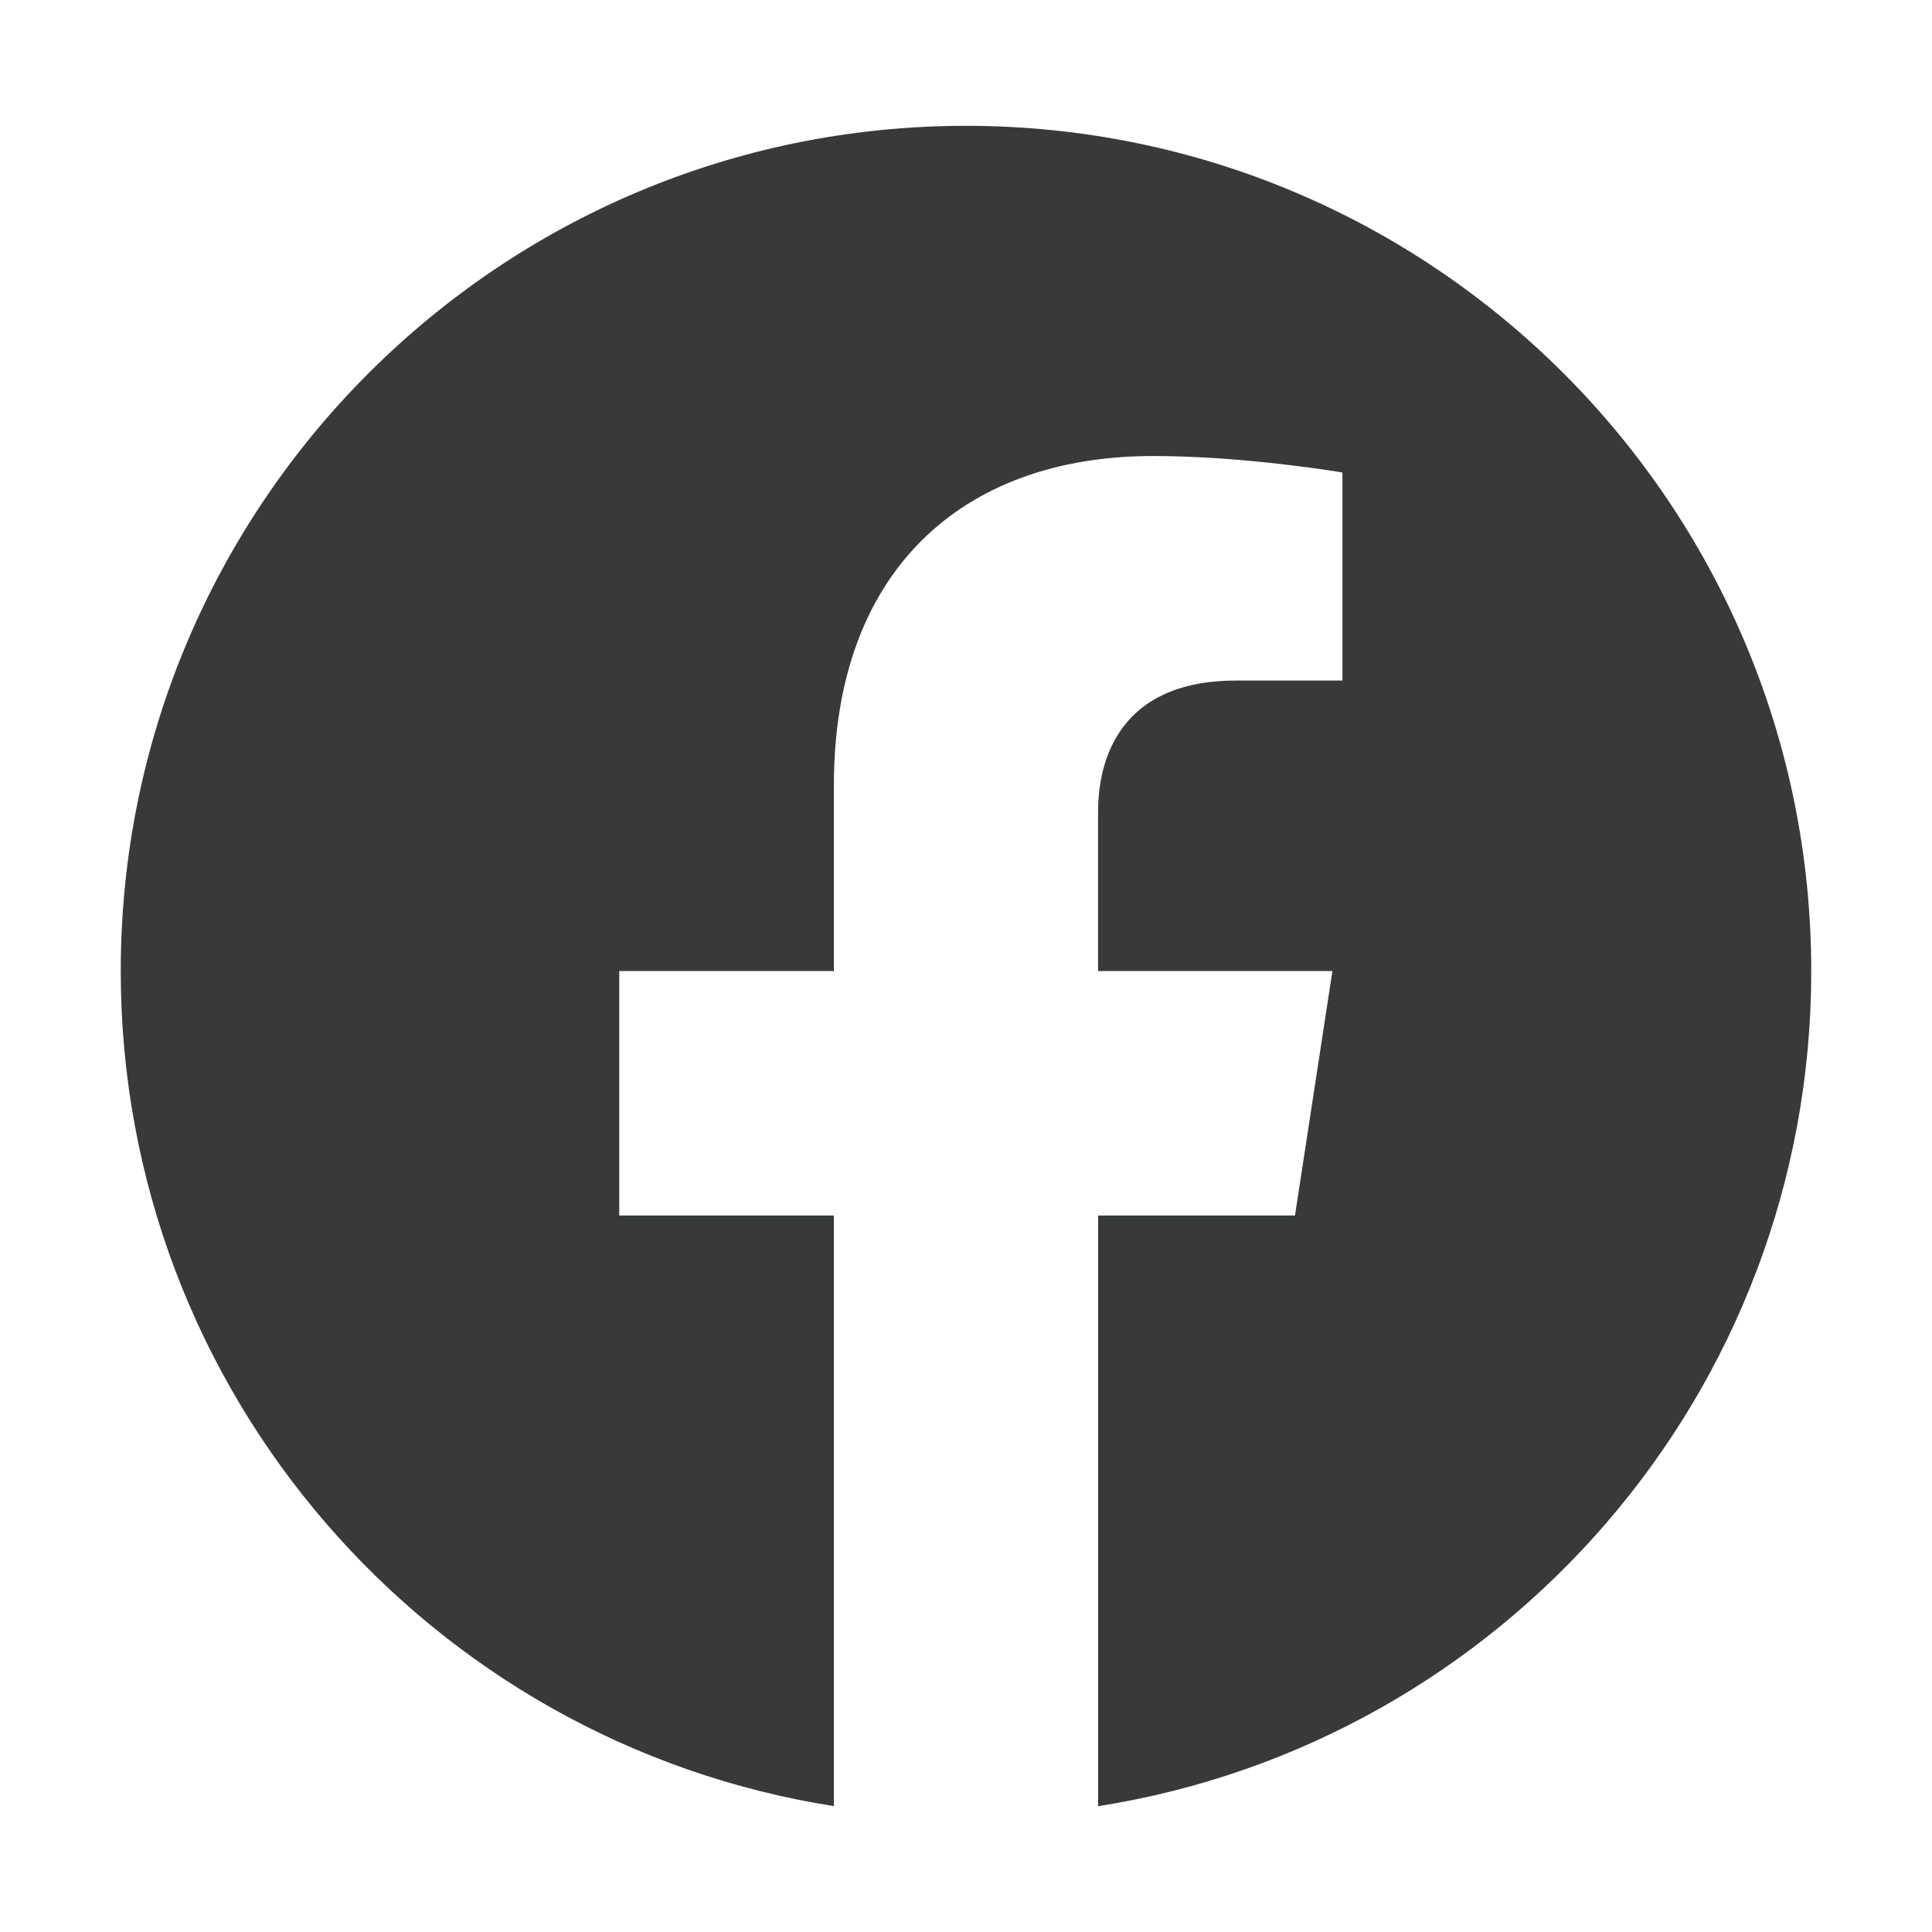
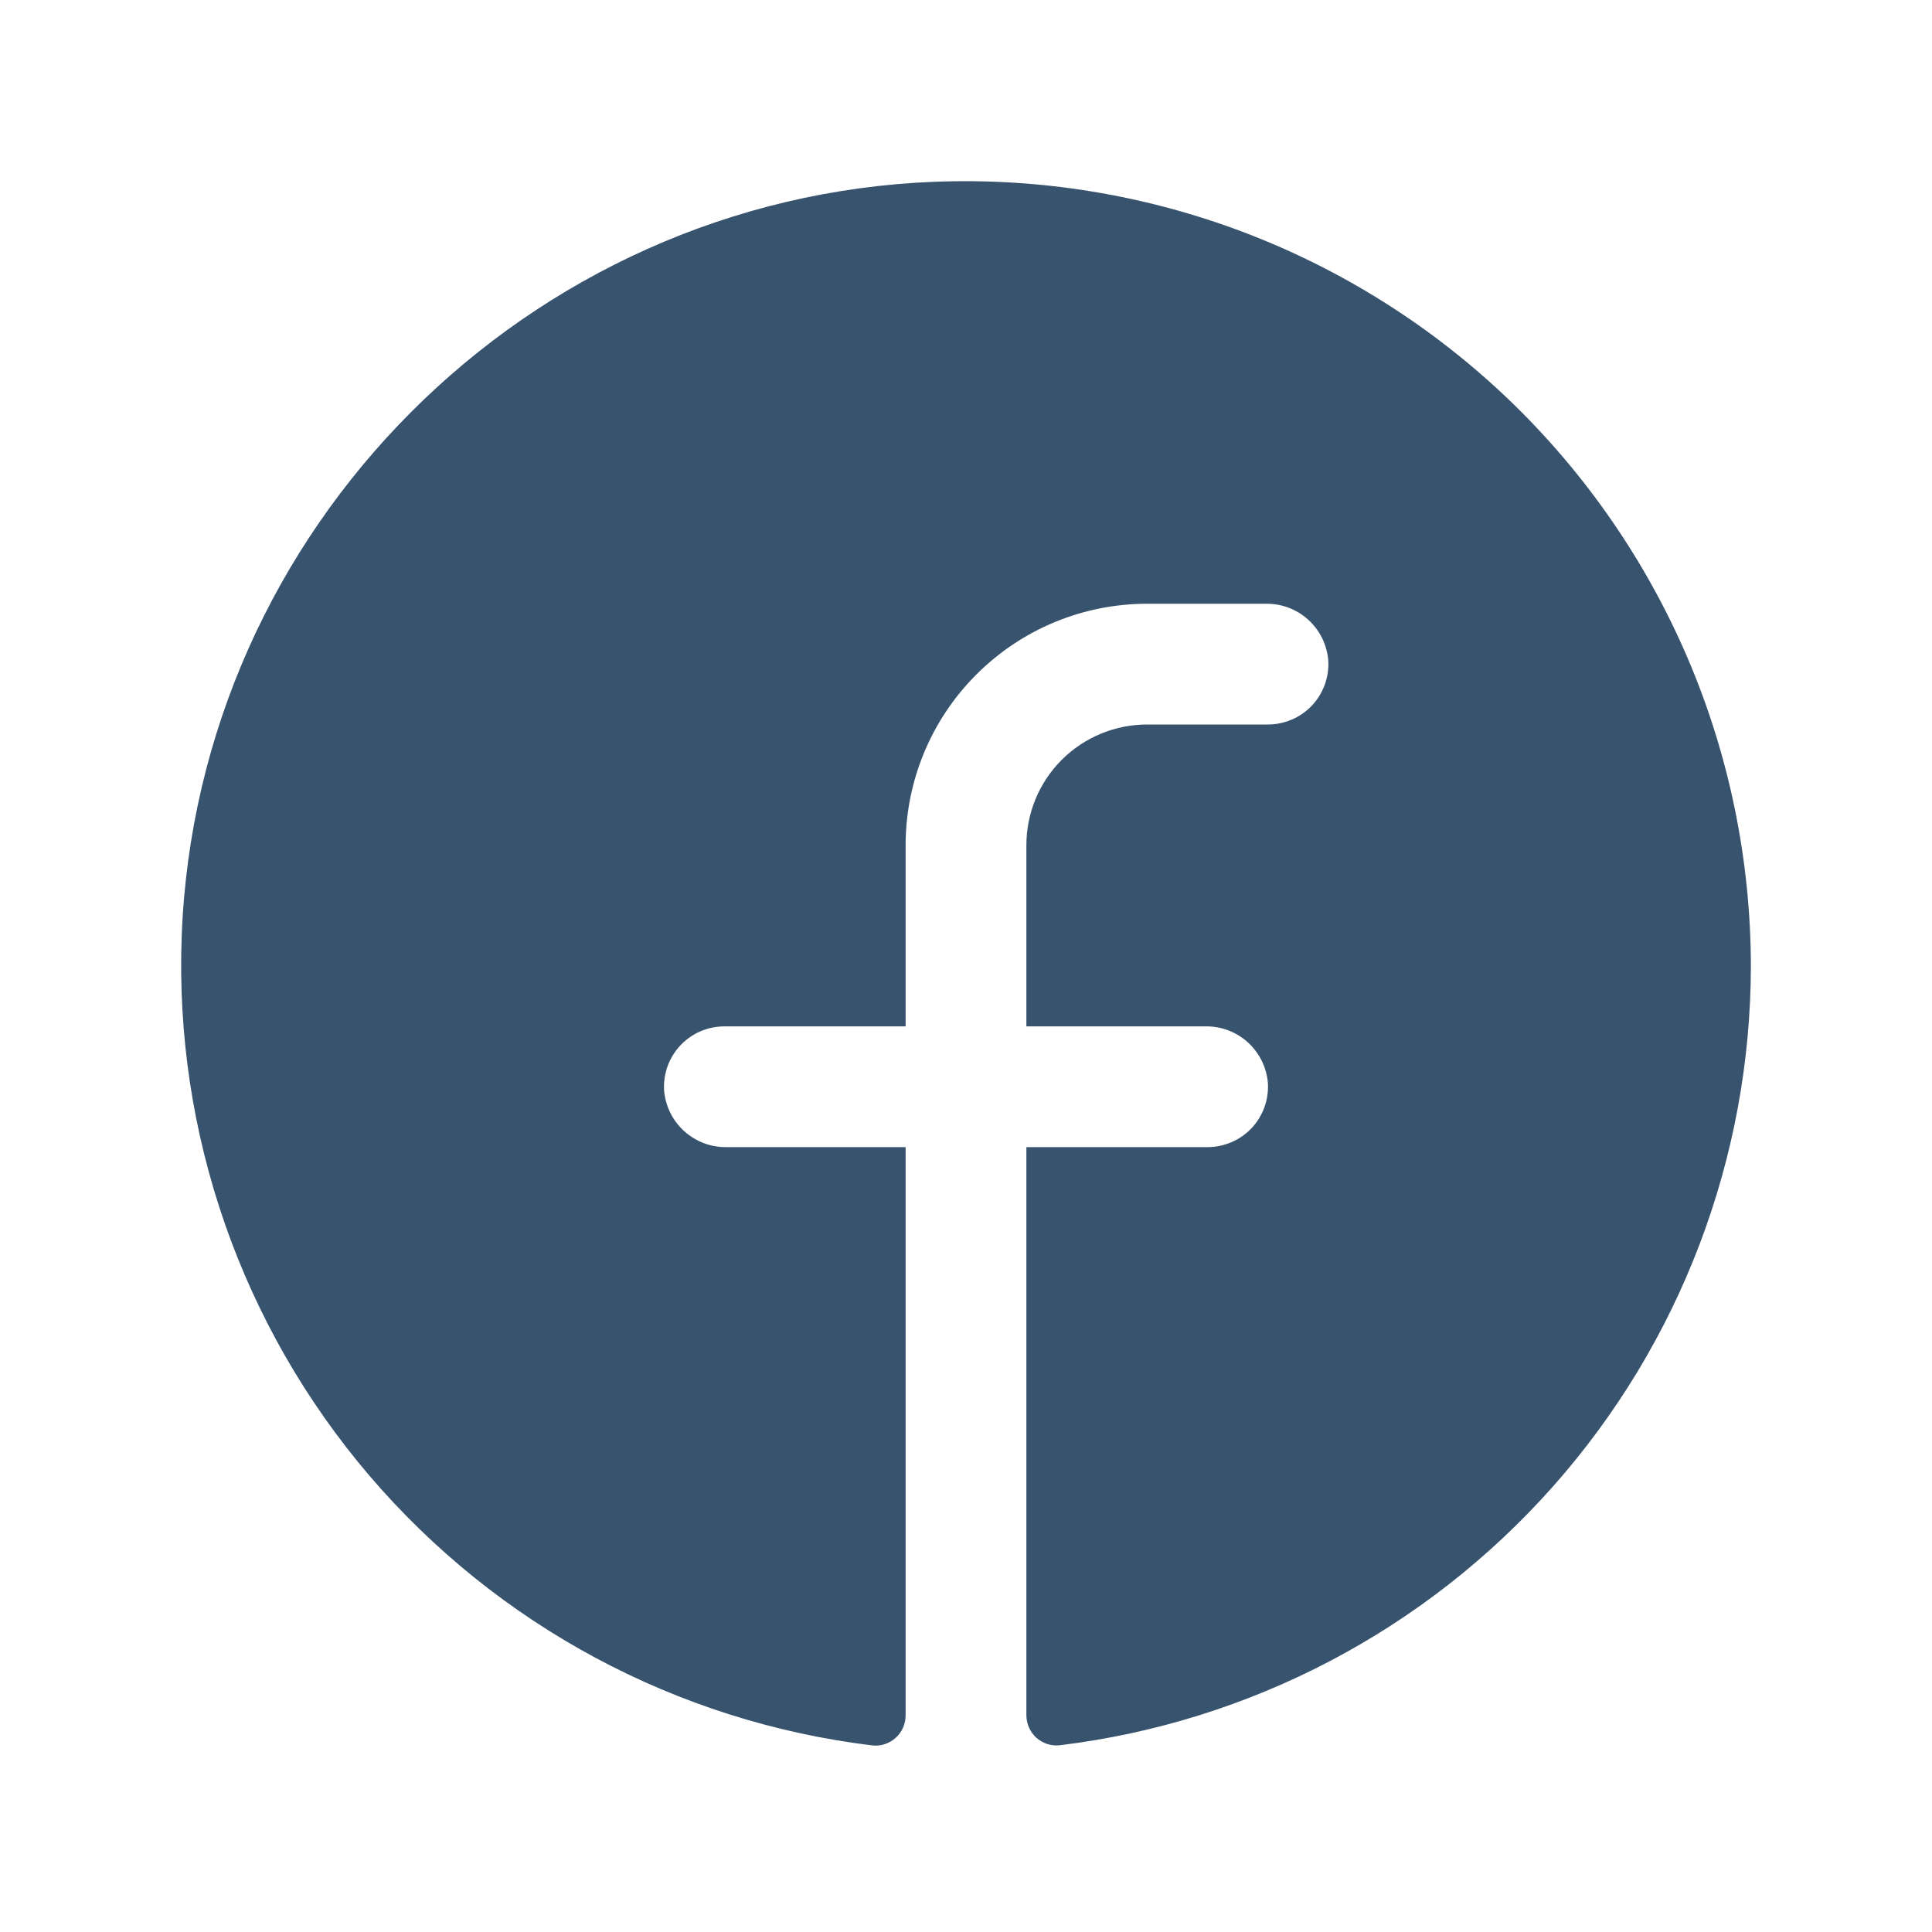
- <svg xmlns="http://www.w3.org/2000/svg" width="24" height="24" viewBox="0 0 32 32" fill="none">
-   <path fill-rule="evenodd" clip-rule="evenodd" d="M30 16.084C30 8.353 23.731 2.084 16 2.084C8.269 2.084 2 8.353 2 16.084C2 23.072 7.119 28.864 13.812 29.915V20.133H10.257V16.084H13.812V13C13.812 9.492 15.903 7.553 19.101 7.553C20.633 7.553 22.235 7.826 22.235 7.826V11.272H20.469C18.731 11.272 18.187 12.351 18.187 13.46V16.084H22.069L21.449 20.133H18.188V29.916C24.881 28.866 30 23.074 30 16.084Z" fill="#232525" fill-opacity="0.9" />
+ <svg xmlns="http://www.w3.org/2000/svg" width="24" height="24" viewBox="0 0 24 24" fill="none">
+   <path d="M21.75 12C21.747 14.383 20.873 16.682 19.292 18.465C17.711 20.248 15.533 21.392 13.167 21.68C13.114 21.686 13.061 21.681 13.011 21.665C12.96 21.649 12.914 21.622 12.874 21.587C12.835 21.551 12.803 21.508 12.782 21.459C12.761 21.411 12.75 21.358 12.75 21.305V14.25H15C15.103 14.25 15.204 14.229 15.299 14.188C15.393 14.148 15.478 14.088 15.549 14.013C15.619 13.938 15.673 13.849 15.708 13.752C15.742 13.656 15.757 13.553 15.75 13.45C15.733 13.257 15.644 13.078 15.501 12.948C15.357 12.818 15.17 12.747 14.976 12.75H12.75V10.5C12.75 10.102 12.908 9.72 13.189 9.439C13.471 9.158 13.852 9 14.25 9H15.75C15.853 9 15.954 8.979 16.049 8.938C16.143 8.898 16.228 8.838 16.299 8.763C16.369 8.688 16.423 8.599 16.458 8.502C16.492 8.406 16.507 8.303 16.5 8.2C16.483 8.007 16.394 7.827 16.25 7.697C16.106 7.567 15.918 7.497 15.725 7.5H14.25C13.454 7.5 12.691 7.816 12.129 8.379C11.566 8.941 11.25 9.704 11.25 10.5V12.75H9C8.897 12.75 8.795 12.771 8.701 12.811C8.607 12.852 8.522 12.912 8.451 12.987C8.381 13.062 8.327 13.15 8.292 13.247C8.258 13.344 8.243 13.447 8.25 13.55C8.267 13.743 8.356 13.922 8.5 14.052C8.644 14.182 8.831 14.253 9.025 14.25H11.25V21.307C11.25 21.36 11.239 21.413 11.218 21.461C11.197 21.509 11.165 21.553 11.126 21.588C11.087 21.624 11.04 21.65 10.99 21.667C10.94 21.683 10.886 21.688 10.834 21.682C8.405 21.387 6.176 20.19 4.587 18.329C2.999 16.468 2.167 14.078 2.257 11.633C2.444 6.571 6.545 2.455 11.611 2.258C12.922 2.207 14.231 2.422 15.458 2.888C16.685 3.355 17.805 4.064 18.752 4.973C19.698 5.883 20.451 6.974 20.967 8.181C21.482 9.388 21.748 10.687 21.75 12Z" fill="#2F4B67" fill-opacity="0.95" />
</svg>
